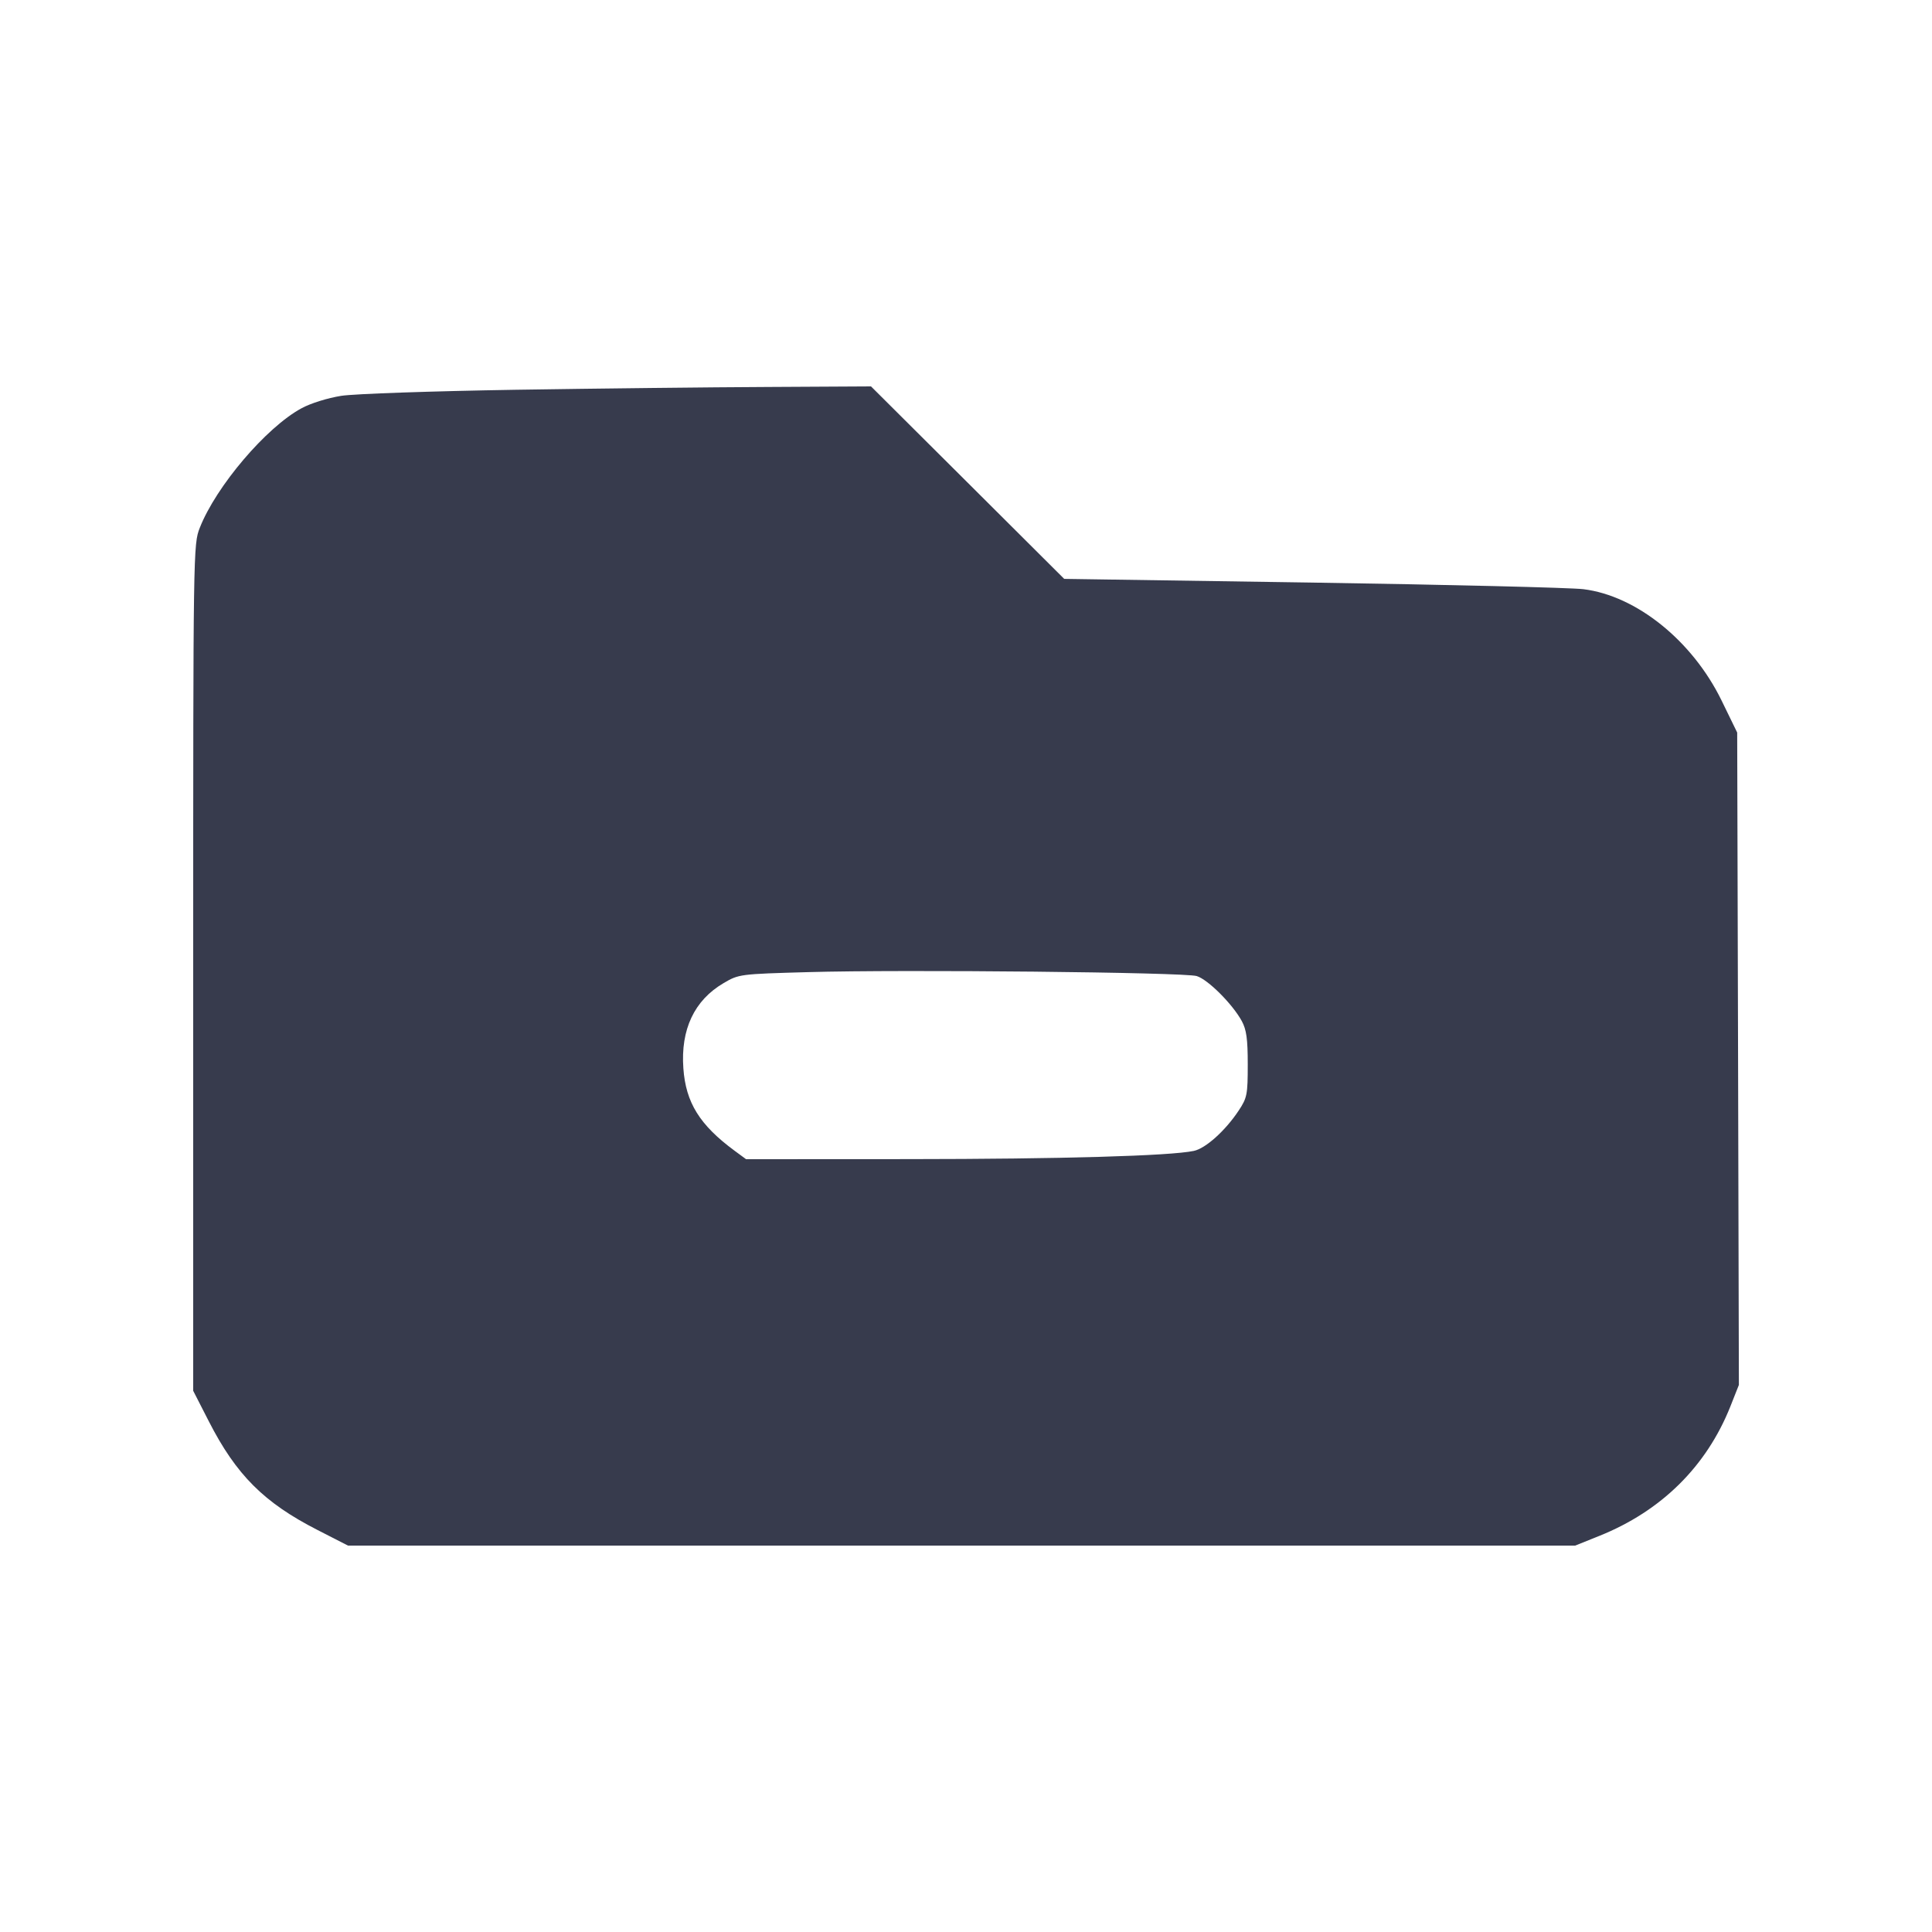
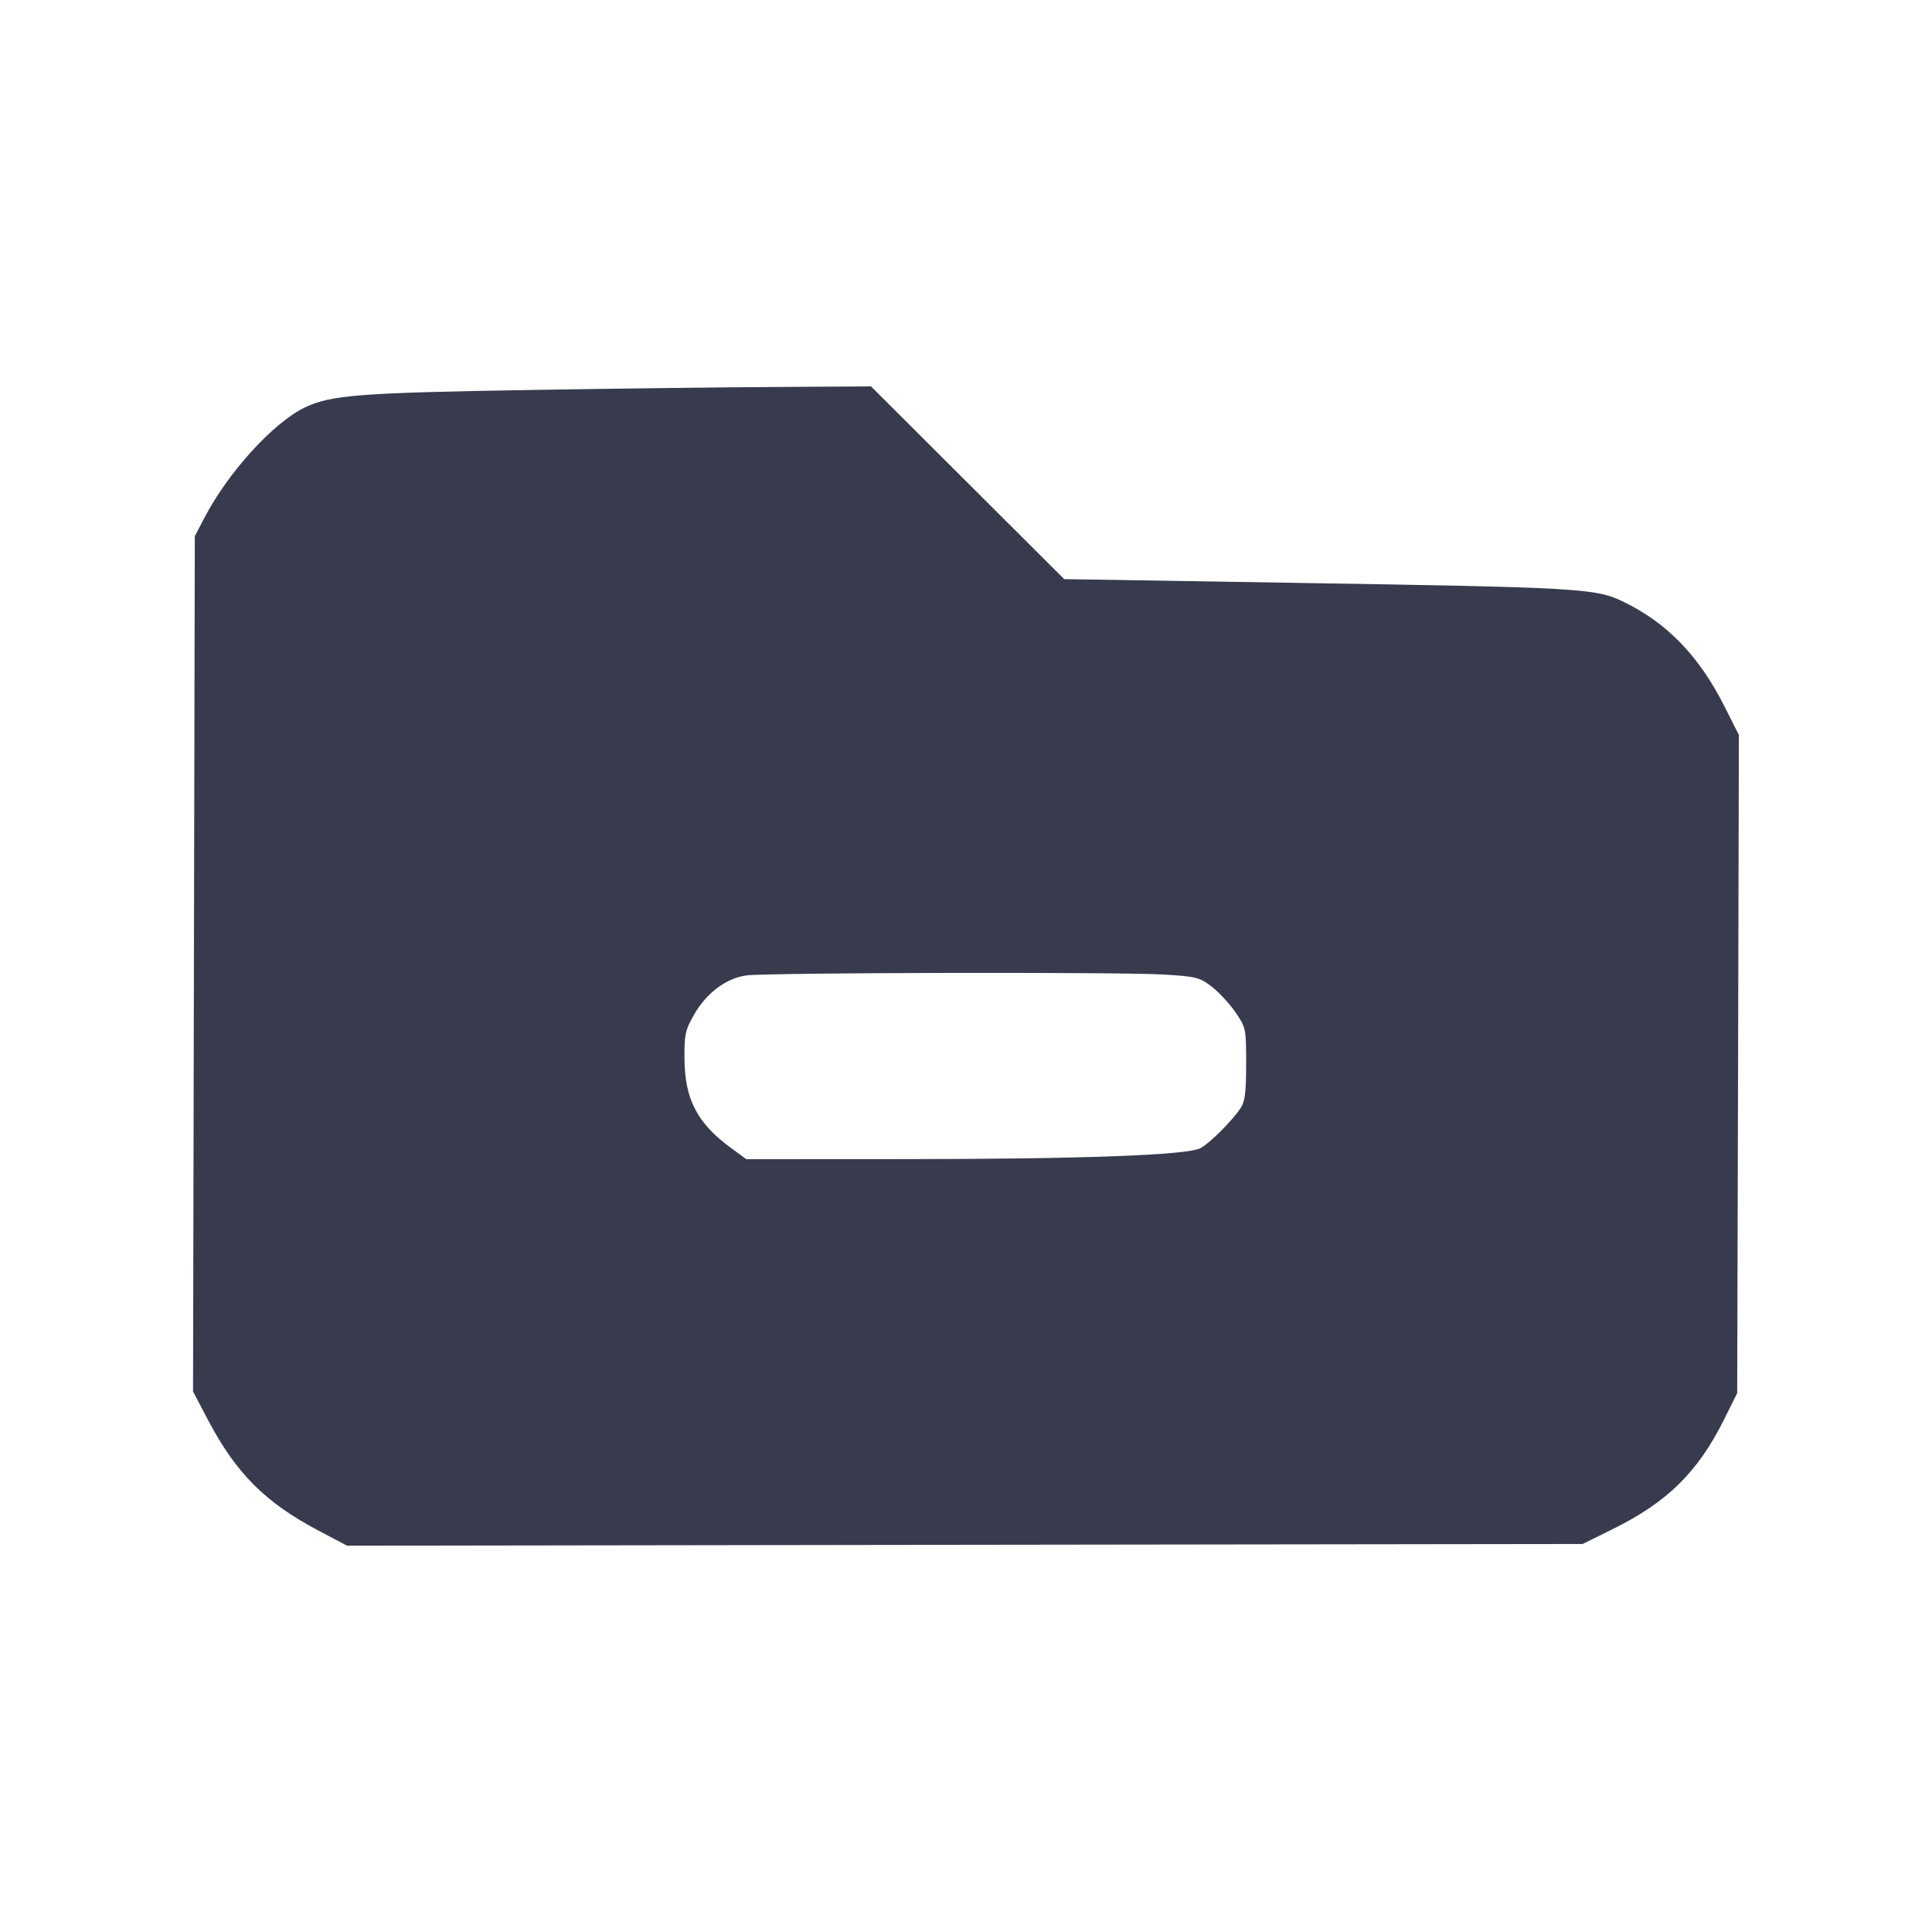
<svg xmlns="http://www.w3.org/2000/svg" width="24" height="24" viewBox="0 0 24 24" fill="none">
-   <path d="M6.397 4.842 C 5.361 4.859,4.404 4.892,4.240 4.917 C 4.071 4.944,3.860 5.009,3.745 5.072 C 3.308 5.308,2.685 6.040,2.482 6.556 C 2.401 6.761,2.400 6.824,2.400 12.020 L 2.400 17.277 2.595 17.658 C 2.934 18.321,3.279 18.666,3.942 19.005 L 4.323 19.200 11.945 19.200 L 19.567 19.200 19.866 19.080 C 20.637 18.771,21.198 18.217,21.495 17.472 L 21.601 17.204 21.591 13.152 L 21.580 9.100 21.385 8.700 C 21.023 7.960,20.328 7.400,19.669 7.319 C 19.510 7.300,17.994 7.263,16.300 7.237 L 13.220 7.191 12.020 5.995 L 10.820 4.800 9.540 4.807 C 8.836 4.810,7.422 4.826,6.397 4.842 M14.866 12.125 C 15.006 12.168,15.310 12.472,15.426 12.684 C 15.484 12.791,15.500 12.906,15.500 13.223 C 15.500 13.597,15.492 13.638,15.388 13.795 C 15.222 14.046,14.977 14.266,14.830 14.297 C 14.535 14.359,13.183 14.398,11.284 14.399 L 9.268 14.400 9.124 14.294 C 8.692 13.975,8.519 13.697,8.489 13.271 C 8.454 12.788,8.625 12.426,8.988 12.213 C 9.178 12.101,9.189 12.100,10.040 12.076 C 11.237 12.042,14.712 12.078,14.866 12.125 " fill="#373B4D" stroke="none" fill-rule="evenodd" />
+   <path d="M6.615 4.844 C 4.460 4.879,4.104 4.907,3.780 5.065 C 3.391 5.256,2.837 5.865,2.546 6.420 L 2.420 6.660 2.409 11.973 L 2.398 17.286 2.587 17.645 C 2.933 18.302,3.298 18.666,3.953 19.012 L 4.311 19.201 11.985 19.190 L 19.660 19.180 20.040 18.992 C 20.710 18.661,21.089 18.288,21.412 17.643 L 21.580 17.306 21.591 13.218 L 21.601 9.130 21.422 8.775 C 21.106 8.148,20.706 7.735,20.162 7.473 C 19.820 7.308,19.626 7.297,16.060 7.240 L 13.220 7.194 12.020 5.997 L 10.820 4.800 9.660 4.807 C 9.022 4.810,7.652 4.827,6.615 4.844 M14.459 12.106 C 14.860 12.131,14.902 12.141,15.052 12.256 C 15.140 12.324,15.273 12.467,15.347 12.574 C 15.478 12.766,15.480 12.775,15.480 13.215 C 15.480 13.564,15.465 13.684,15.414 13.761 C 15.305 13.925,15.027 14.203,14.912 14.263 C 14.746 14.350,13.443 14.398,11.225 14.399 L 9.271 14.400 9.077 14.258 C 8.663 13.954,8.508 13.657,8.503 13.160 C 8.500 12.851,8.511 12.800,8.622 12.604 C 8.775 12.336,9.019 12.152,9.272 12.117 C 9.523 12.082,13.911 12.073,14.459 12.106 " fill="#373B4D" stroke="none" fill-rule="evenodd" />
</svg>
